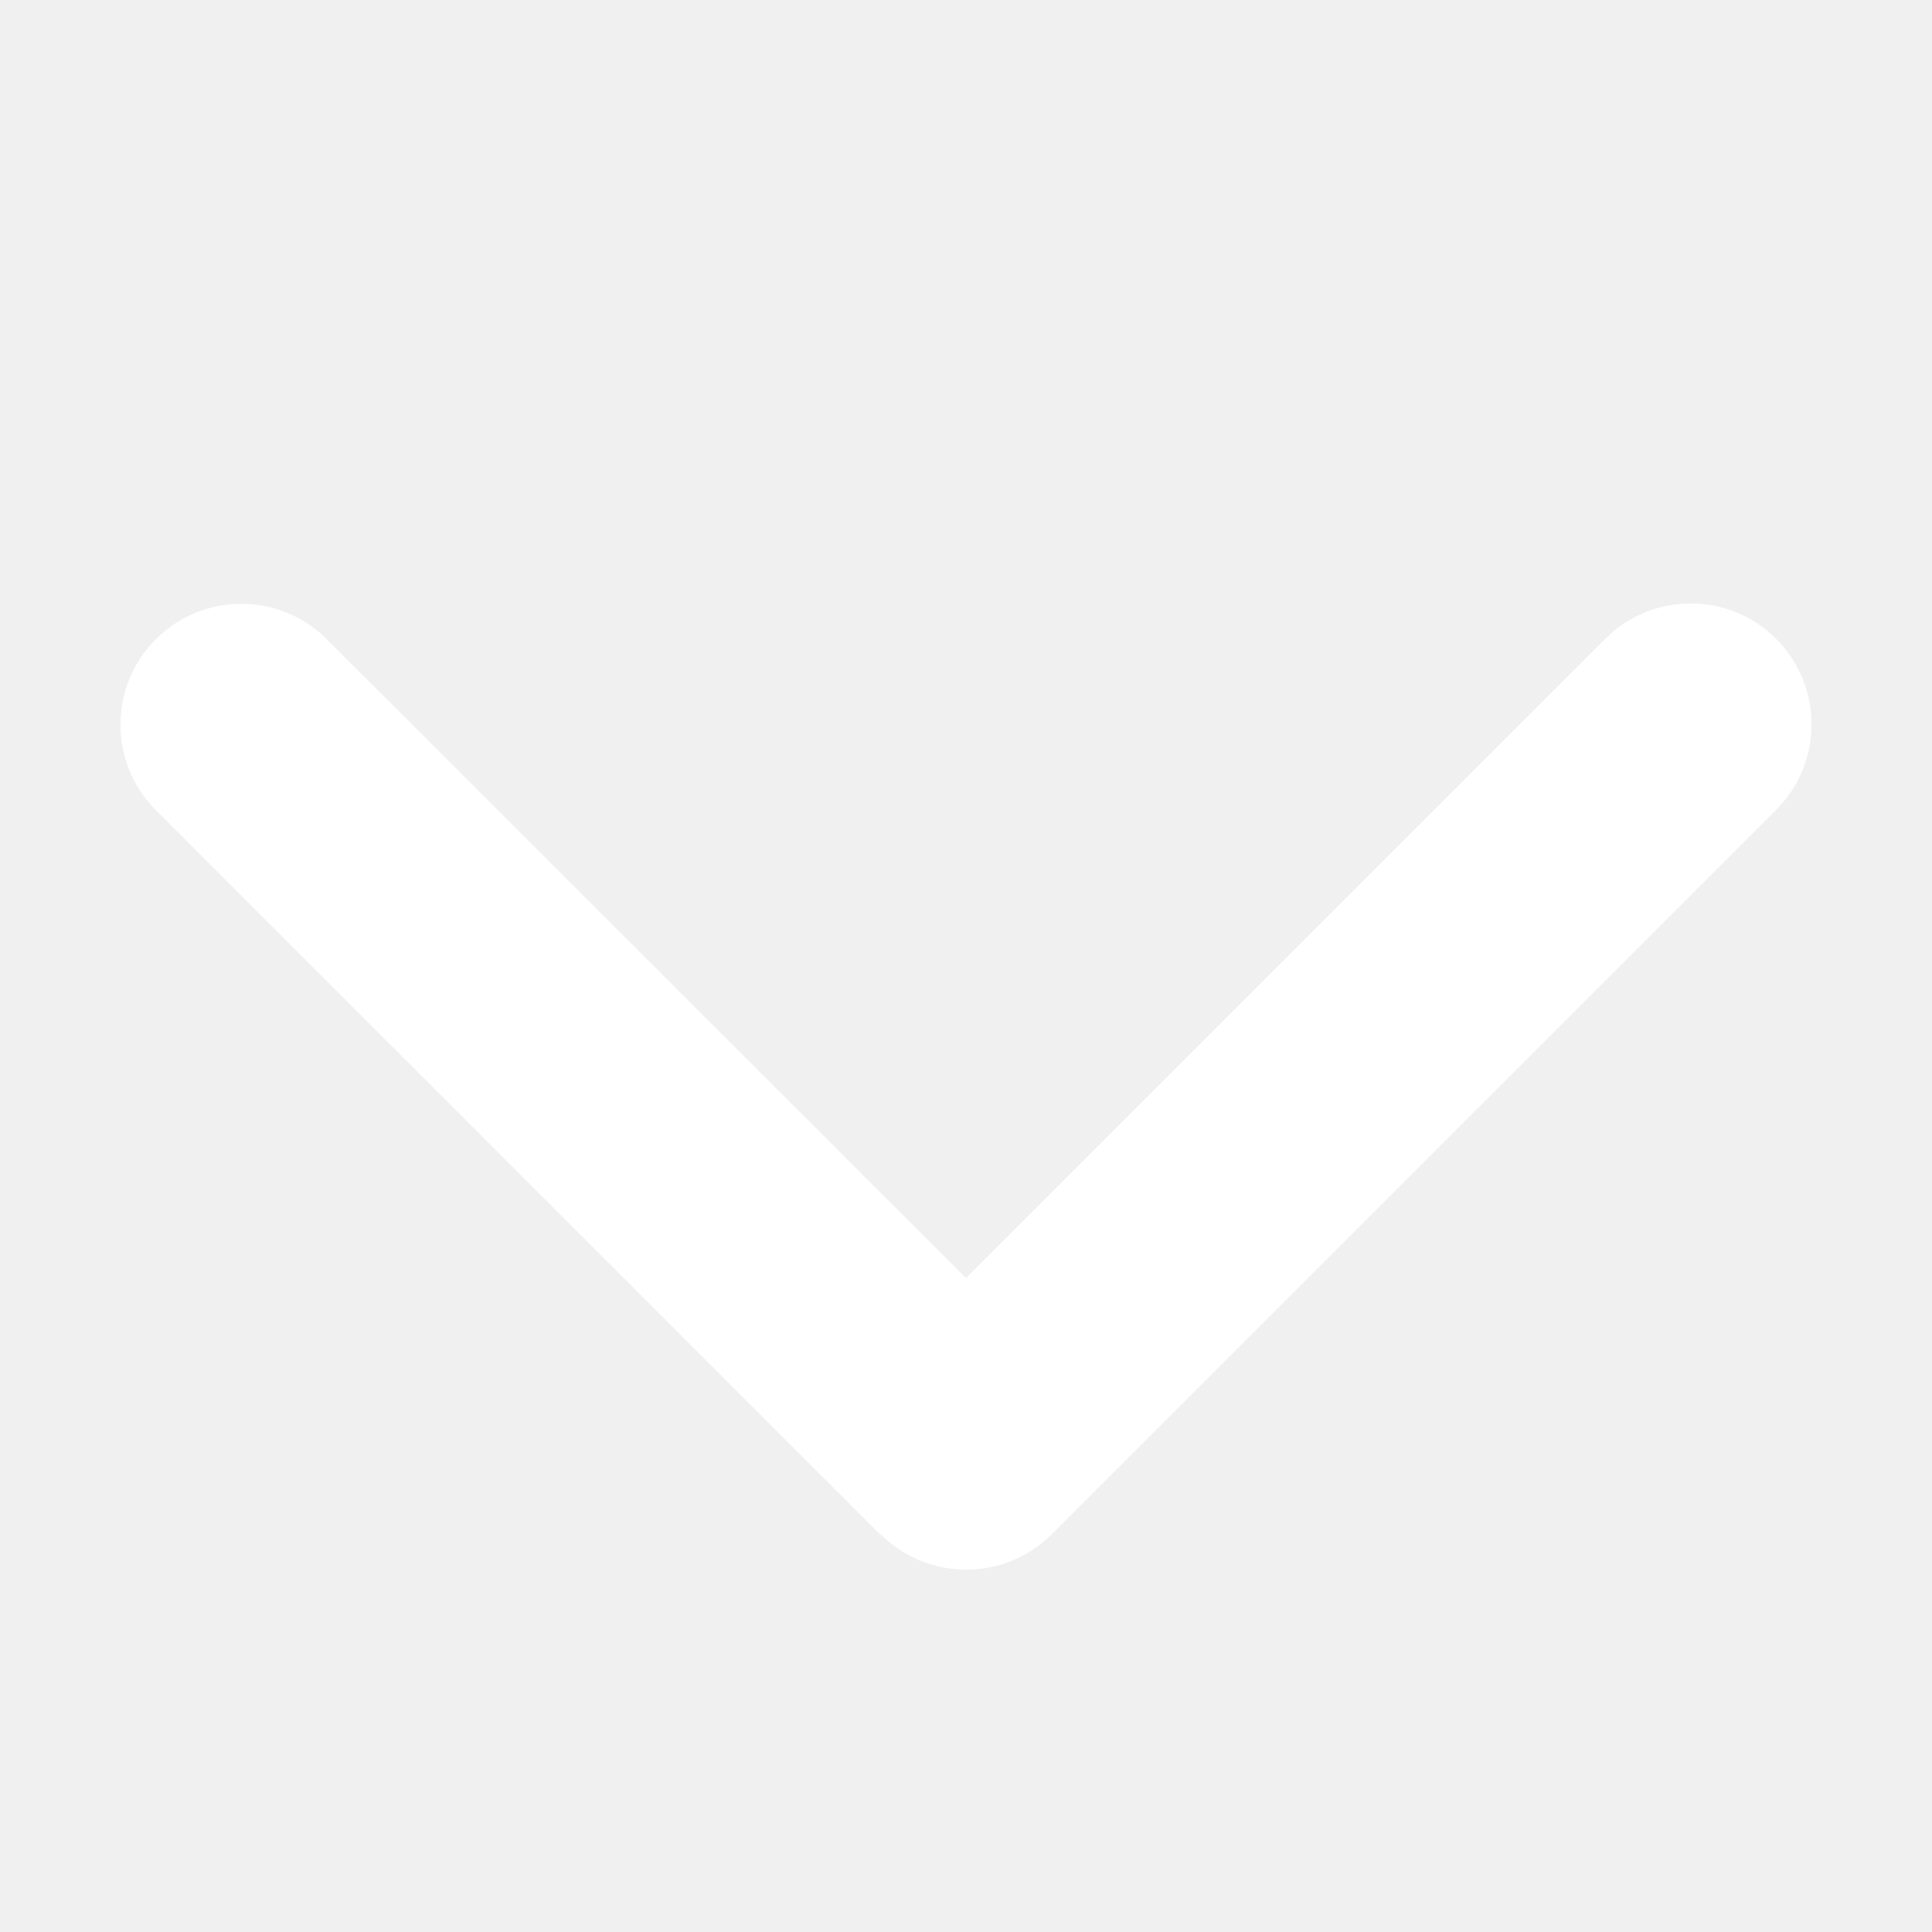
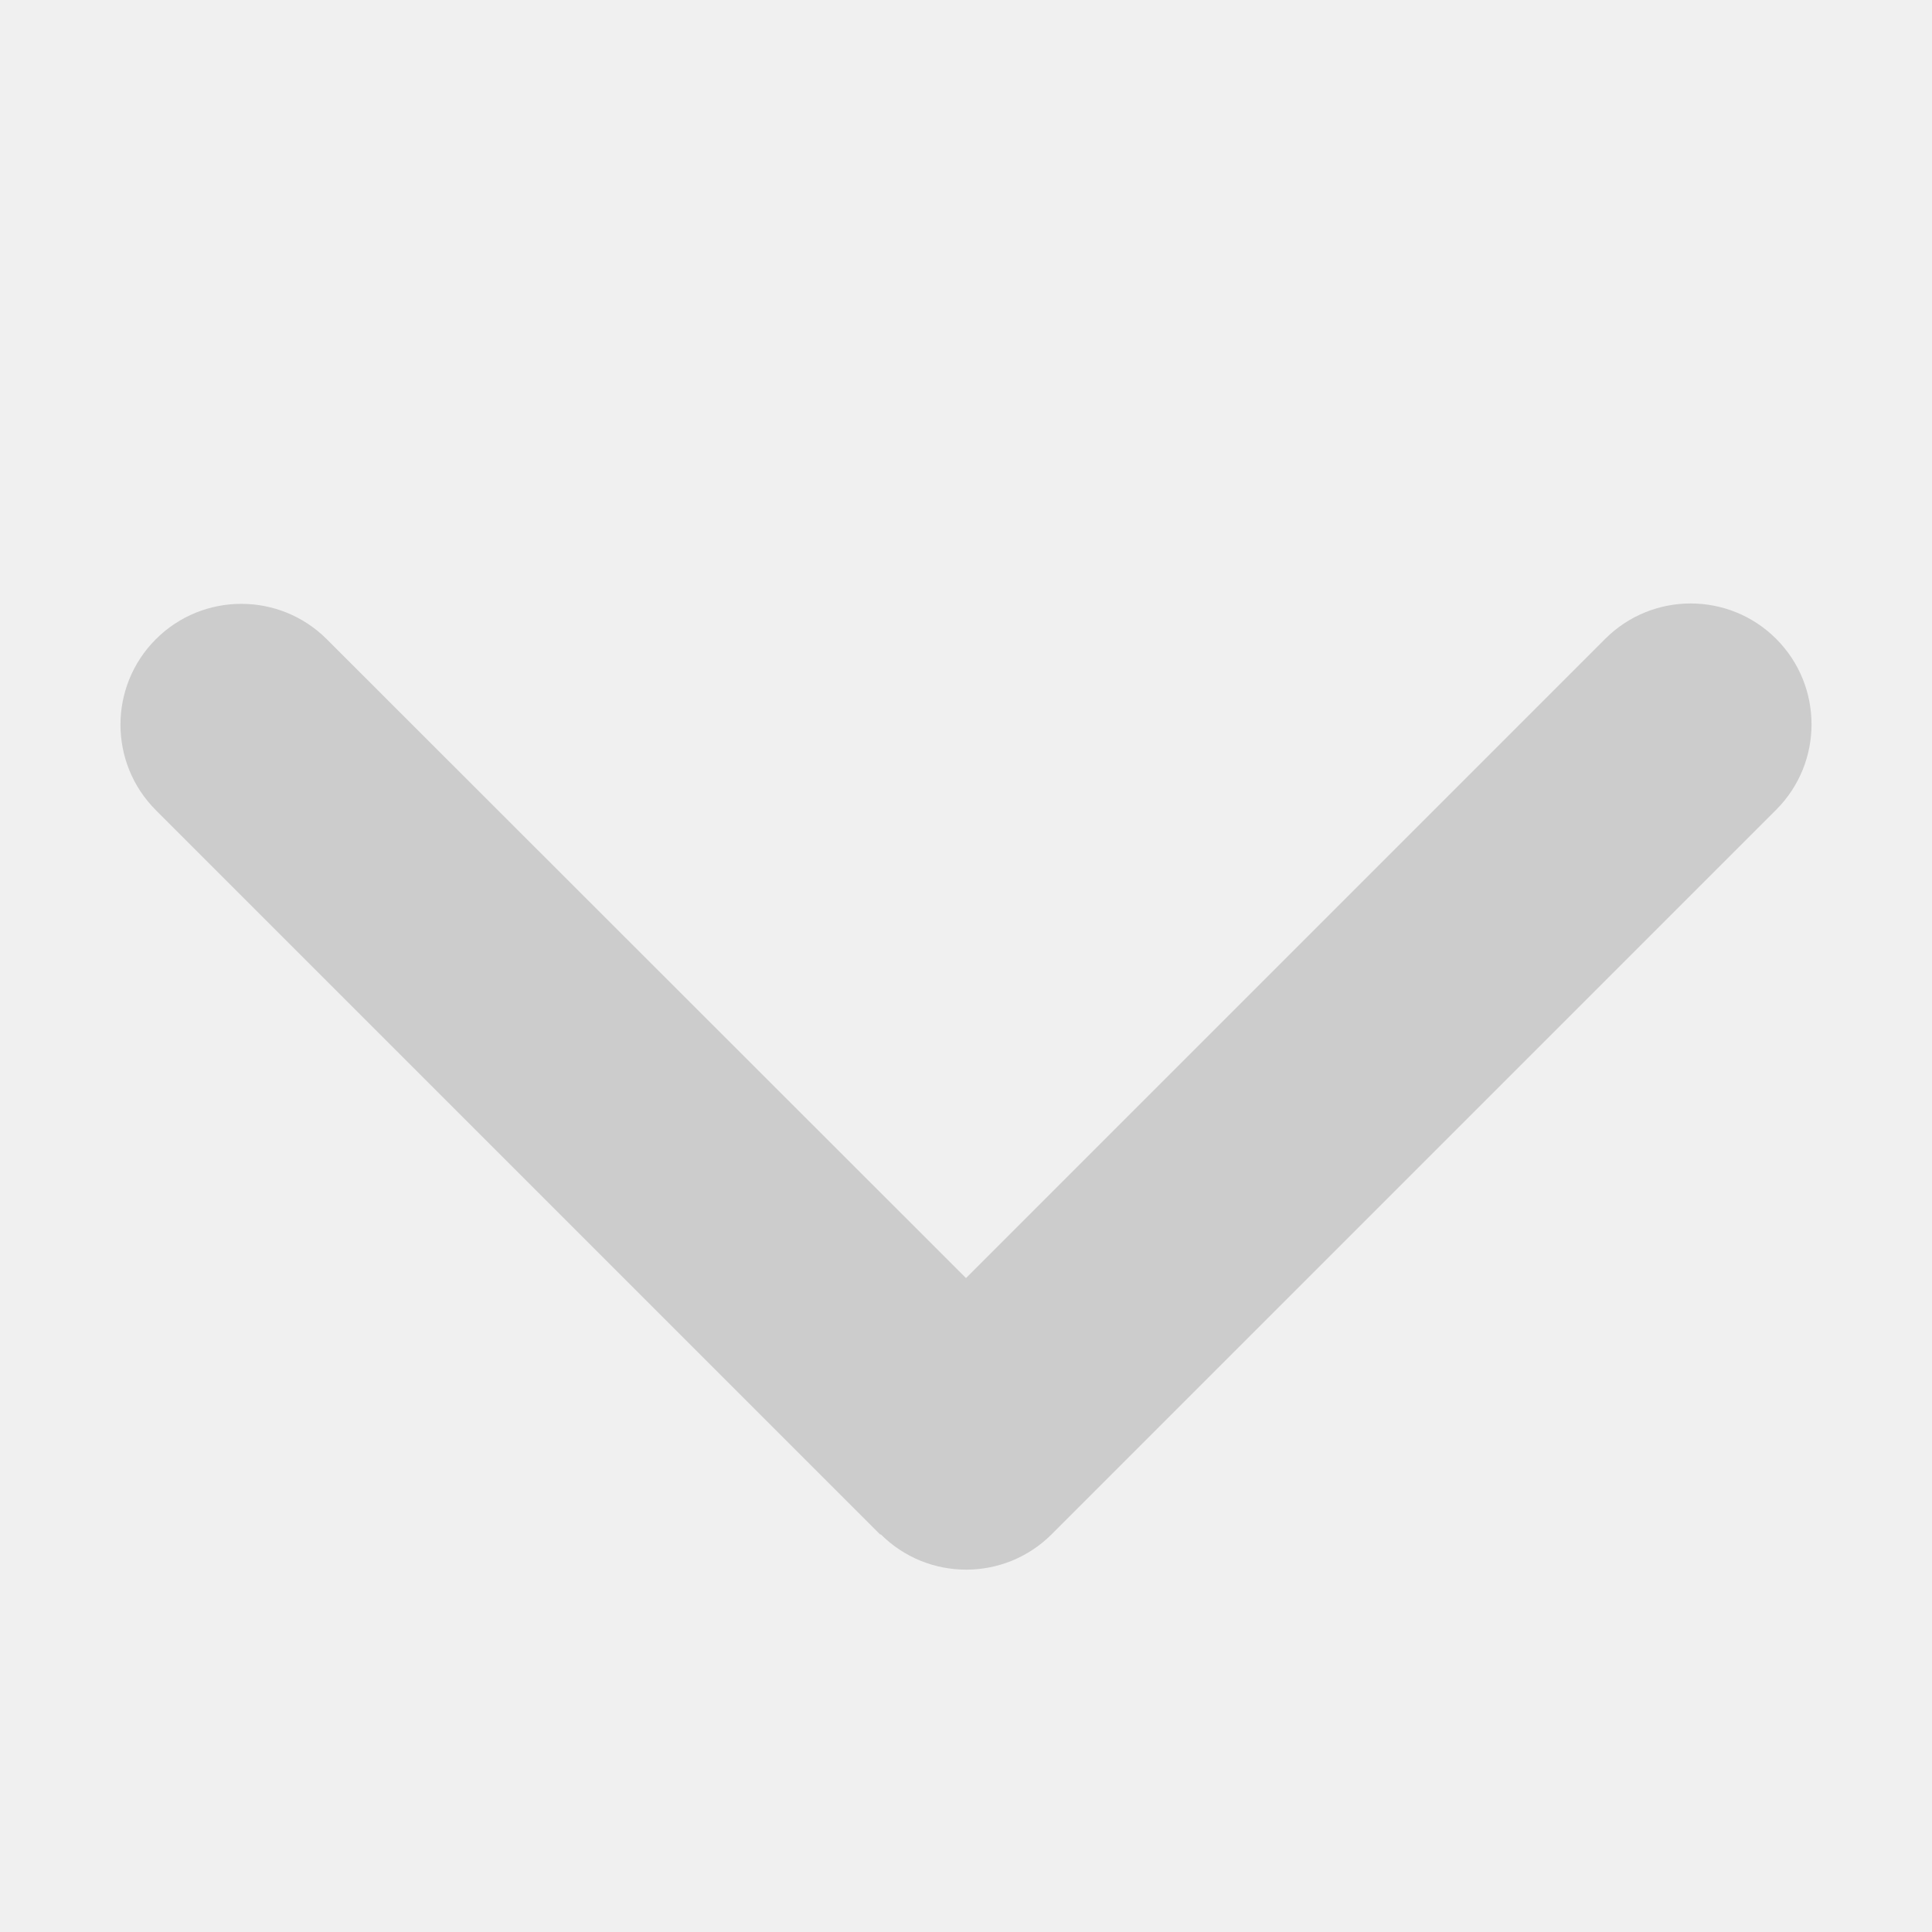
- <svg xmlns="http://www.w3.org/2000/svg" fill="#fff" viewBox="0 0 512 512">
+ <svg xmlns="http://www.w3.org/2000/svg" fill="#ccc" viewBox="0 0 512 512">
  <path d="M233.4 406.6c12.5 12.5 32.8 12.5 45.3 0l192-192c12.5-12.5 12.5-32.8 0-45.3s-32.8-12.5-45.3 0L256 338.7 86.6 169.4c-12.5-12.5-32.8-12.5-45.3 0s-12.5 32.8 0 45.3l192 192z" />
</svg>
